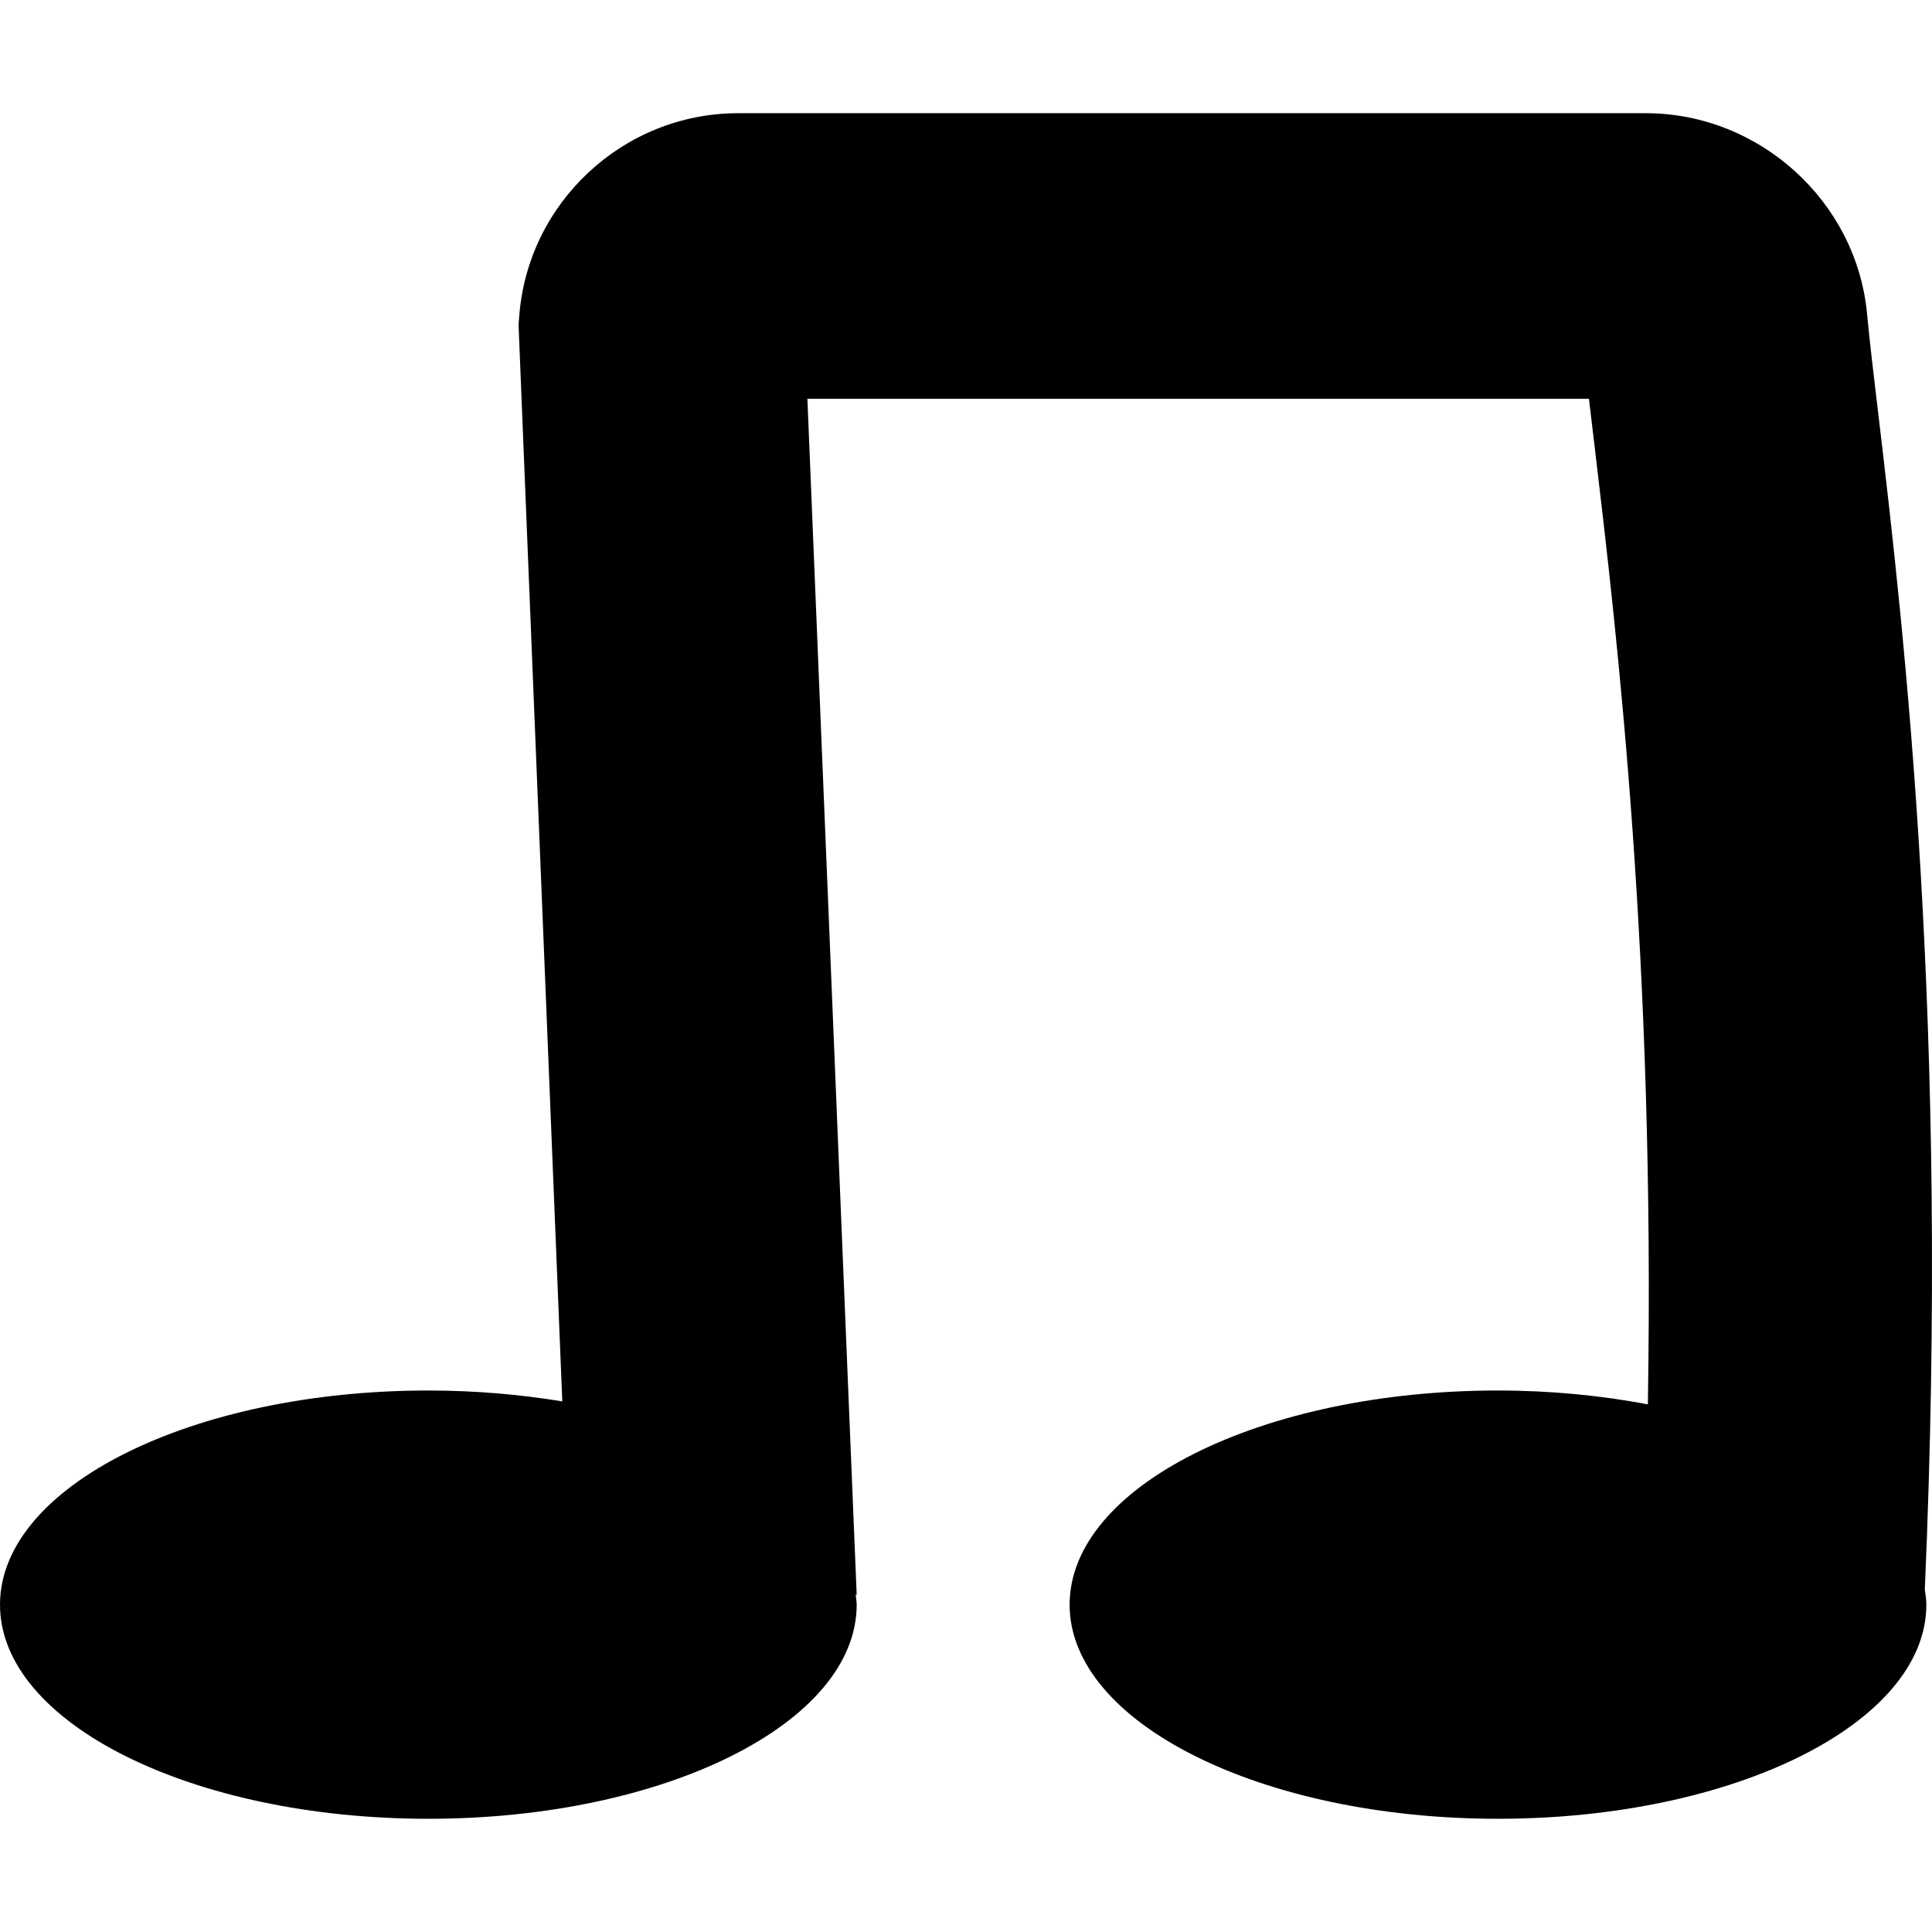
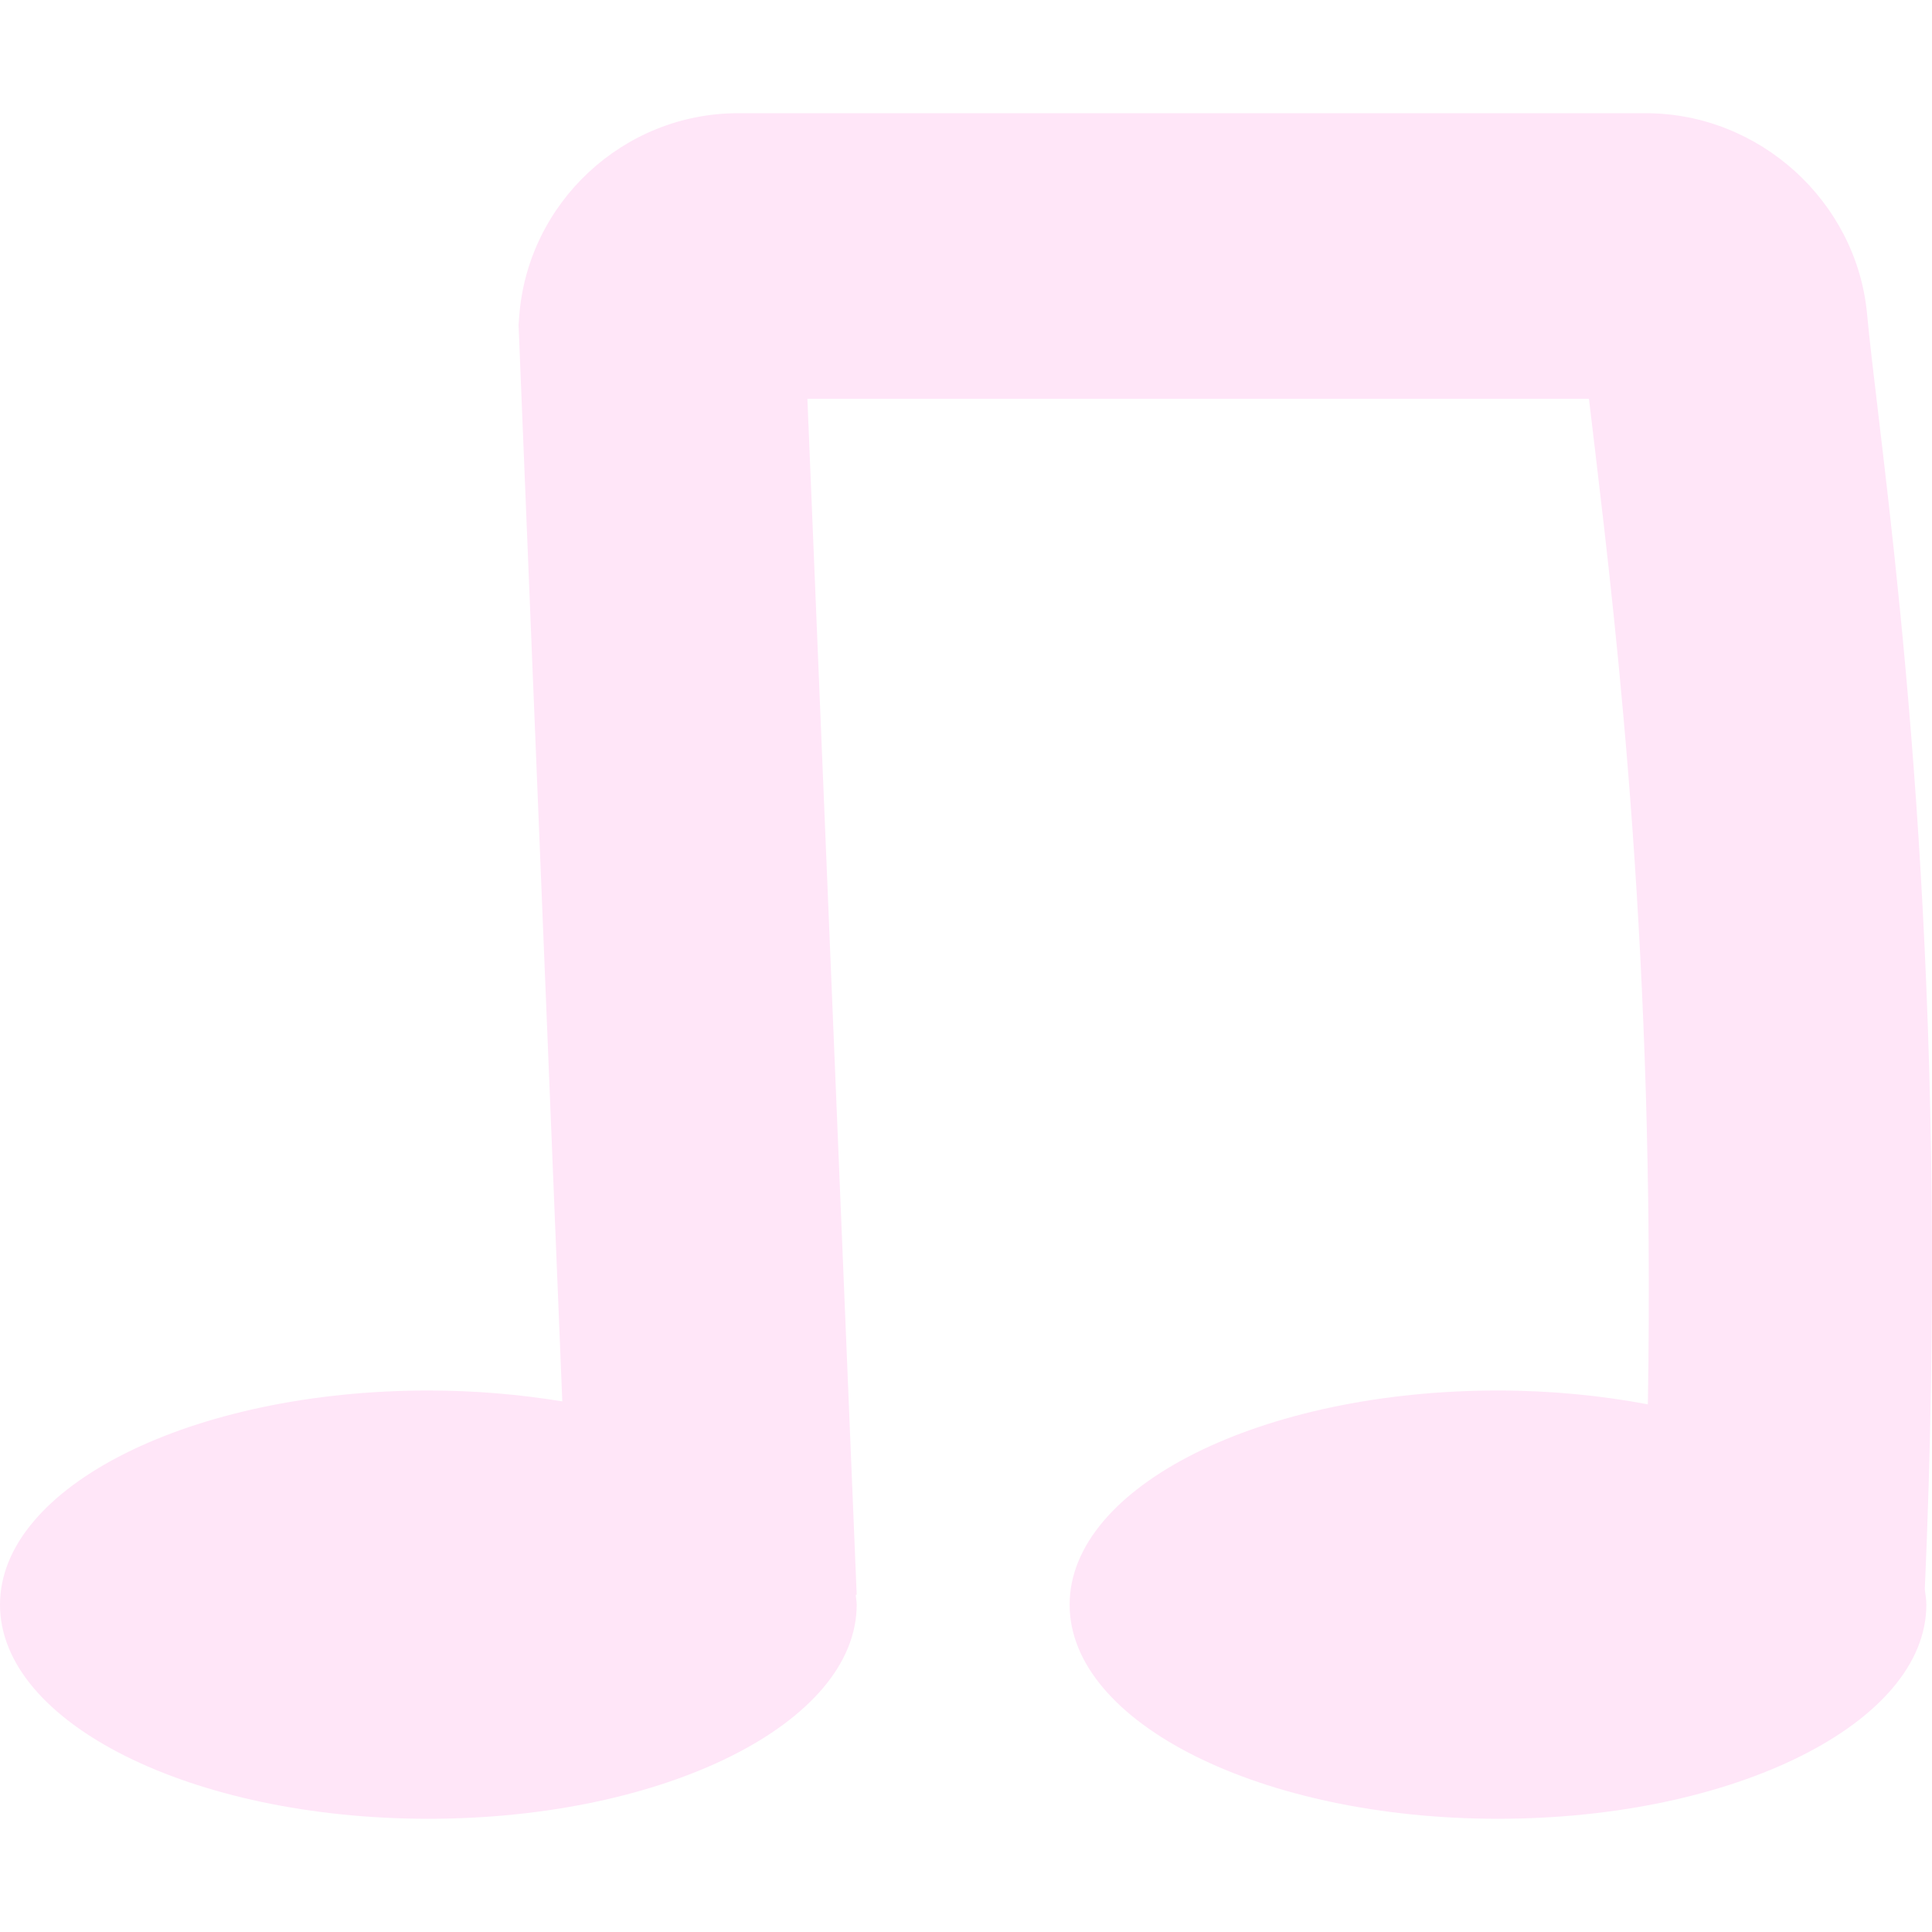
- <svg xmlns="http://www.w3.org/2000/svg" fill="#000000" version="1.1" id="Capa_1" width="800px" height="800px" viewBox="0 0 366.383 366.383" xml:space="preserve">
+ <svg xmlns="http://www.w3.org/2000/svg" fill="#ffe6f8" version="1.1" id="Capa_1" width="800px" height="800px" viewBox="0 0 366.383 366.383" xml:space="preserve">
  <g>
    <path d="M81.23,344.913c44.863,0,81.232-18.182,81.232-40.599c0-0.629-0.142-1.25-0.18-1.872l0.18-0.016l-9.349-226.804h148.212   c0.337,2.927,0.714,6.089,1.131,9.489c4.167,35.125,11.465,96.609,10.042,181.208c-8.849-1.672-18.41-2.625-28.429-2.625   c-44.847,0-81.227,18.186-81.227,40.619c0,22.417,36.38,40.599,81.227,40.599c44.863,0,81.242-18.182,81.242-40.599   c0-0.982-0.164-1.948-0.292-2.905c4.7-107.263-3.879-181.314-8.792-222.679c-0.922-7.717-1.688-14.145-2.164-19.258   c-2.016-21.306-20.43-38.002-41.942-38.002H139.965c-21.746,0-39.976,16.989-41.513,38.673l-0.112,1.499l8.292,204.116   c-7.999-1.311-16.517-2.063-25.396-2.063C36.377,263.695,0,281.881,0,304.314C-0.008,326.731,36.369,344.913,81.23,344.913z" />
  </g>
</svg>
